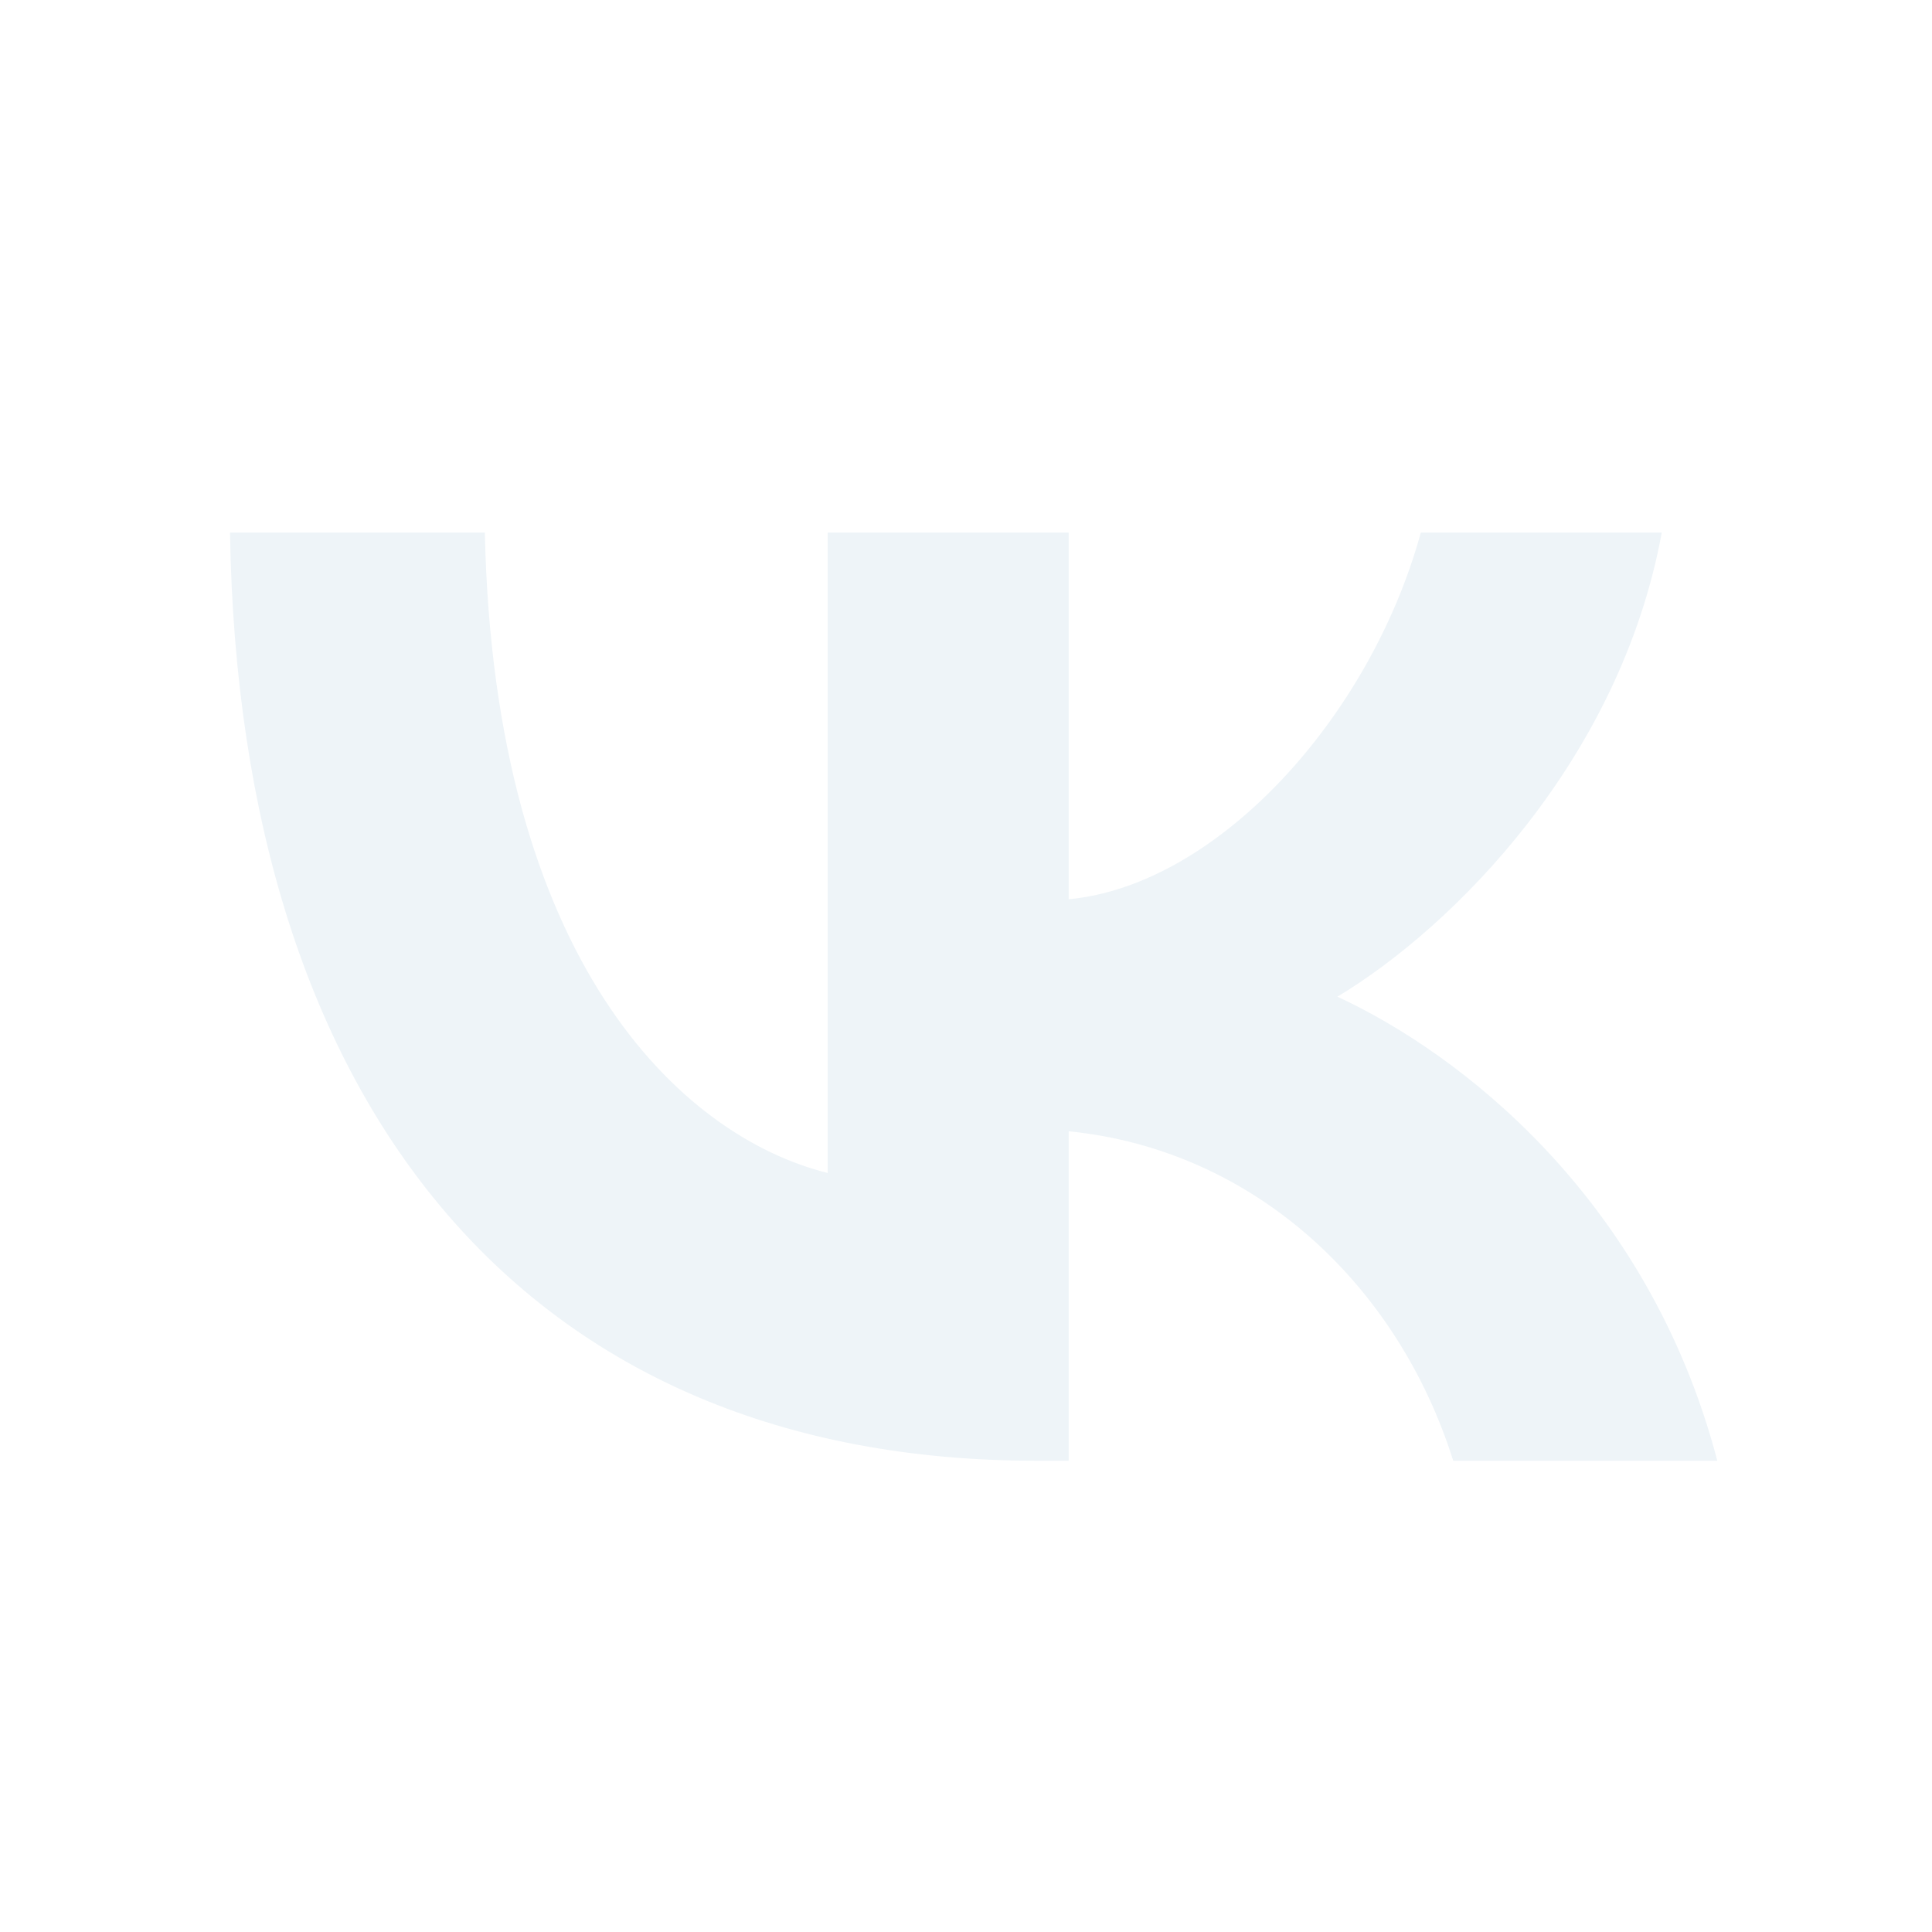
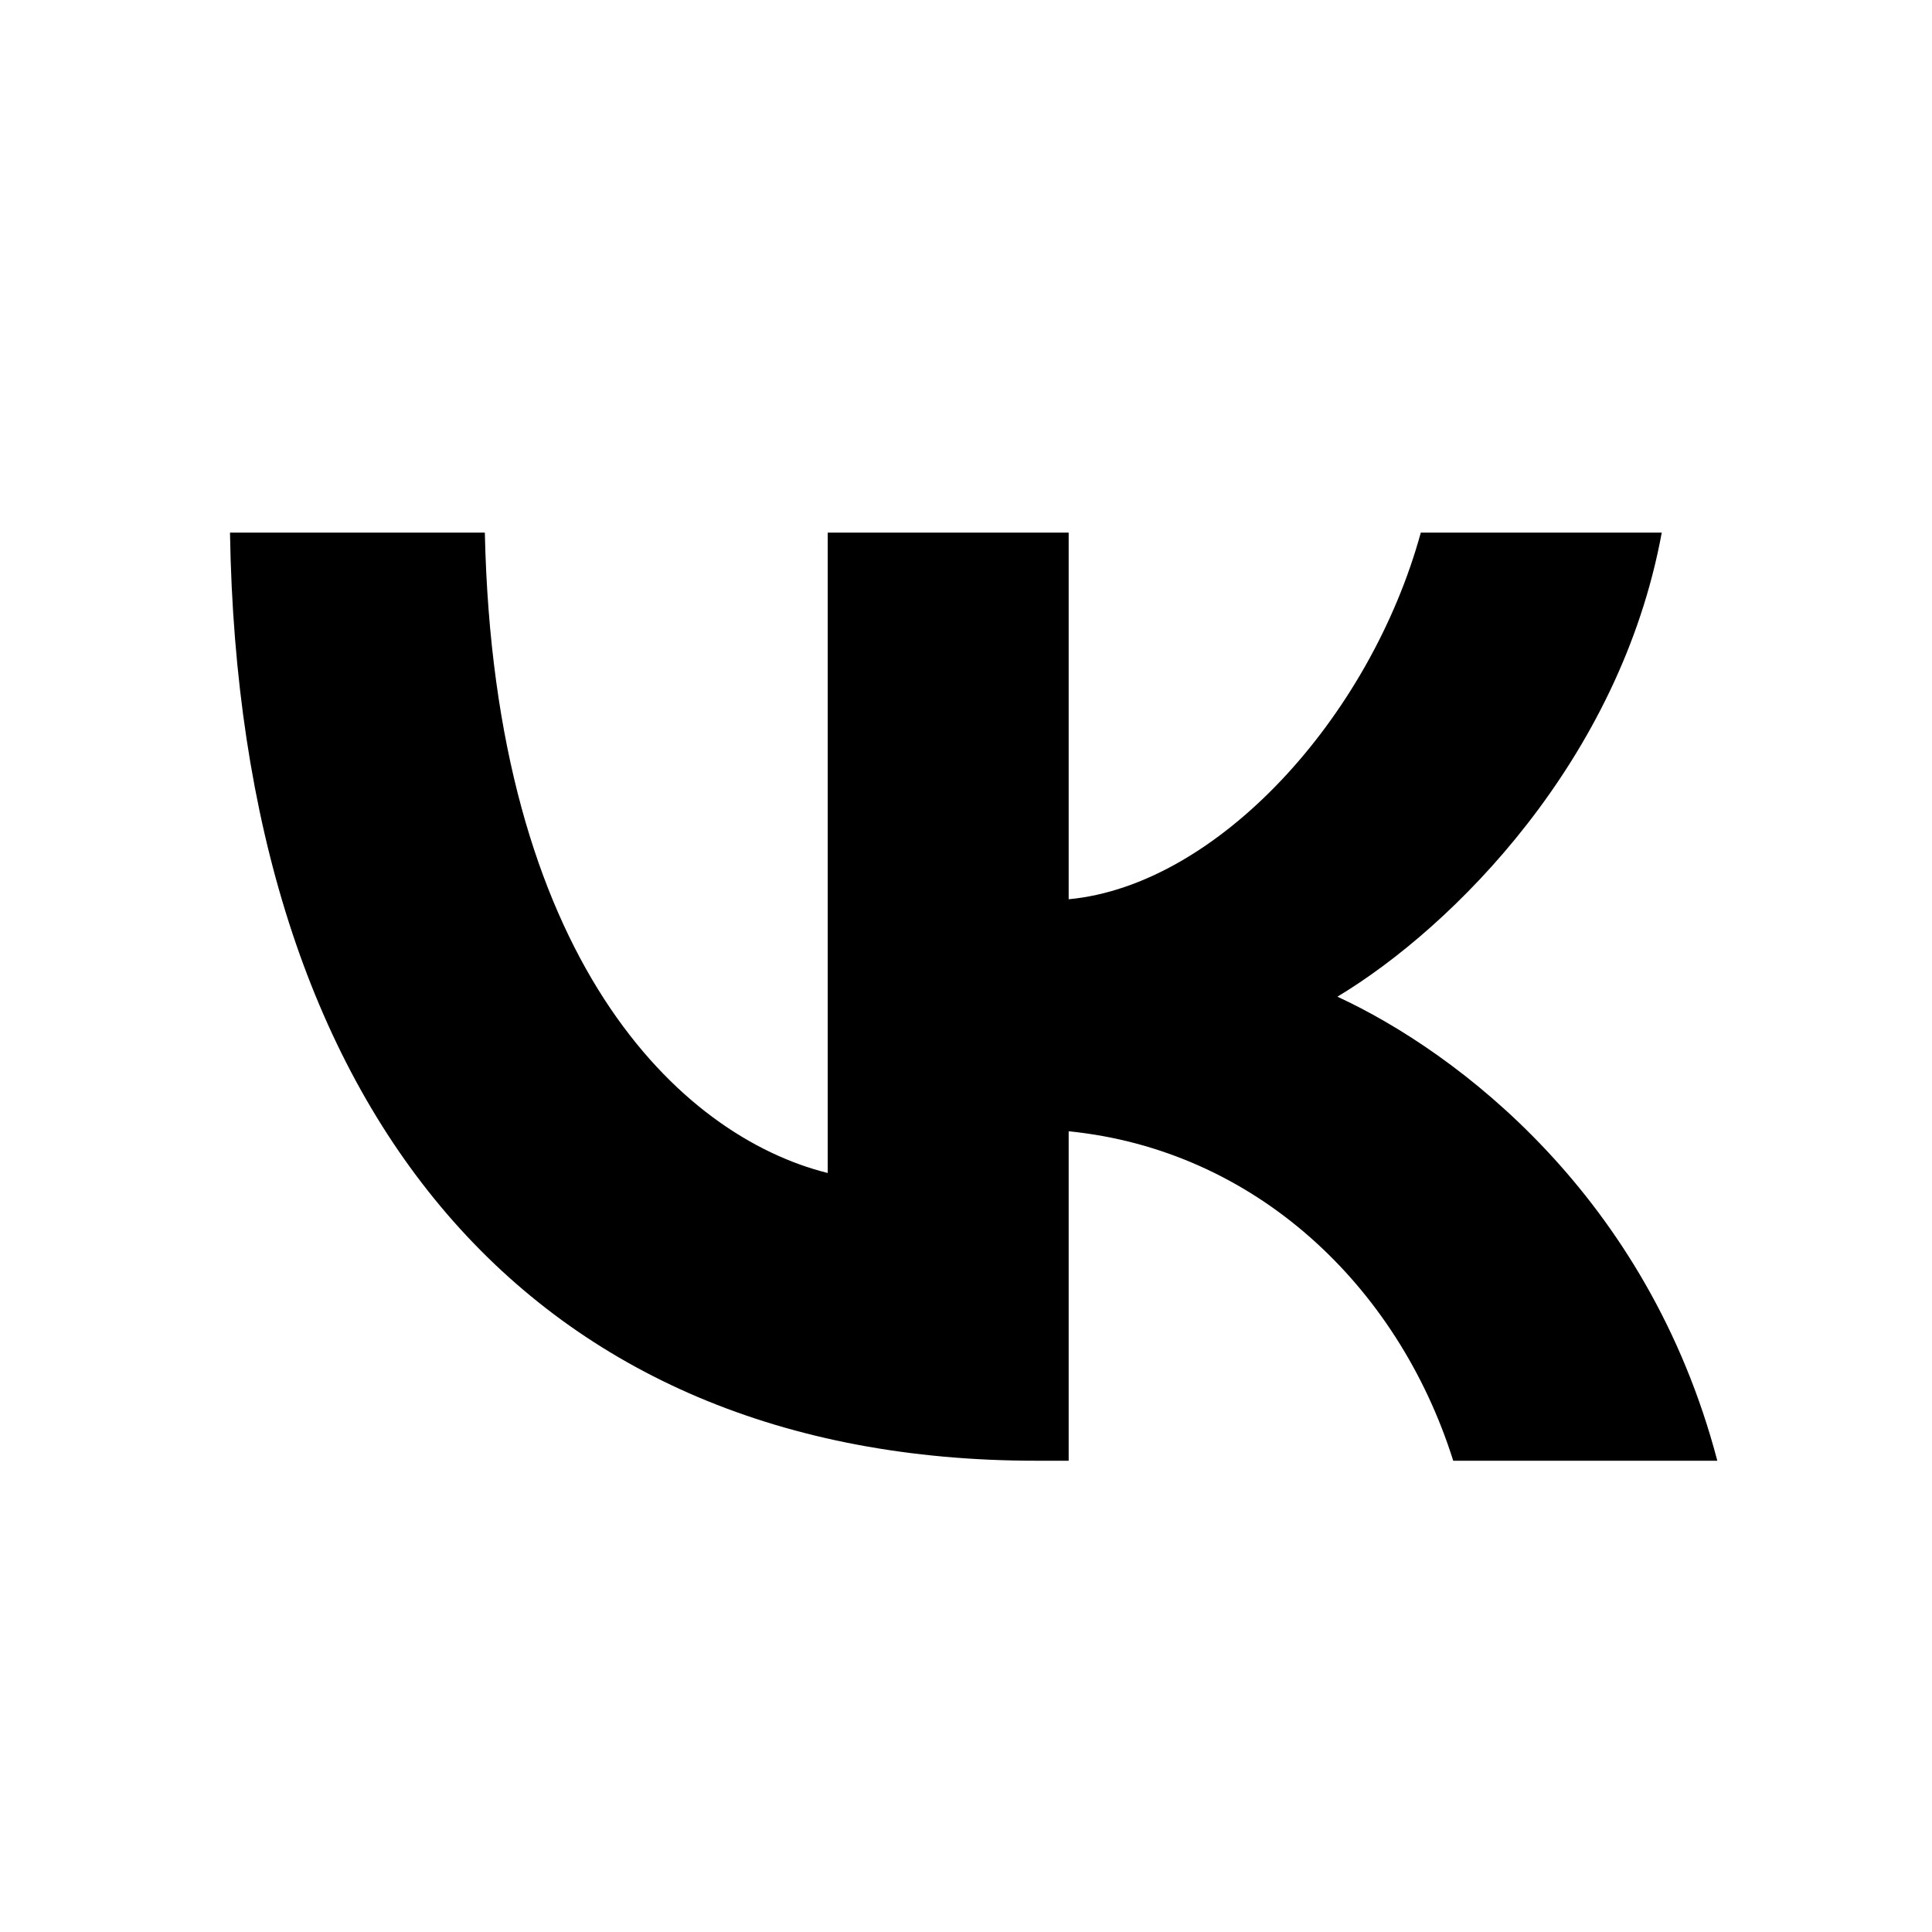
<svg xmlns="http://www.w3.org/2000/svg" width="42" height="42" viewBox="0 0 42 42" fill="none">
-   <path d="M22.526 31.755C11.547 31.755 5.201 24.189 5 11.579H10.54C10.741 20.86 14.771 24.694 17.994 25.5V11.579H23.232V19.549C26.455 19.246 29.779 15.614 30.887 11.579H36.125C35.218 16.522 31.592 20.154 29.074 21.667C31.693 22.878 35.822 26.005 37.333 31.755H31.592C30.383 27.922 27.261 24.996 23.232 24.593V31.755H22.526Z" fill="#EEF4F8" />
+   <path d="M22.526 31.755C11.547 31.755 5.201 24.189 5 11.579H10.54C10.741 20.86 14.771 24.694 17.994 25.5V11.579H23.232V19.549C26.455 19.246 29.779 15.614 30.887 11.579H36.125C35.218 16.522 31.592 20.154 29.074 21.667C31.693 22.878 35.822 26.005 37.333 31.755H31.592C30.383 27.922 27.261 24.996 23.232 24.593V31.755H22.526Z" fill="currentColor" />
</svg>
